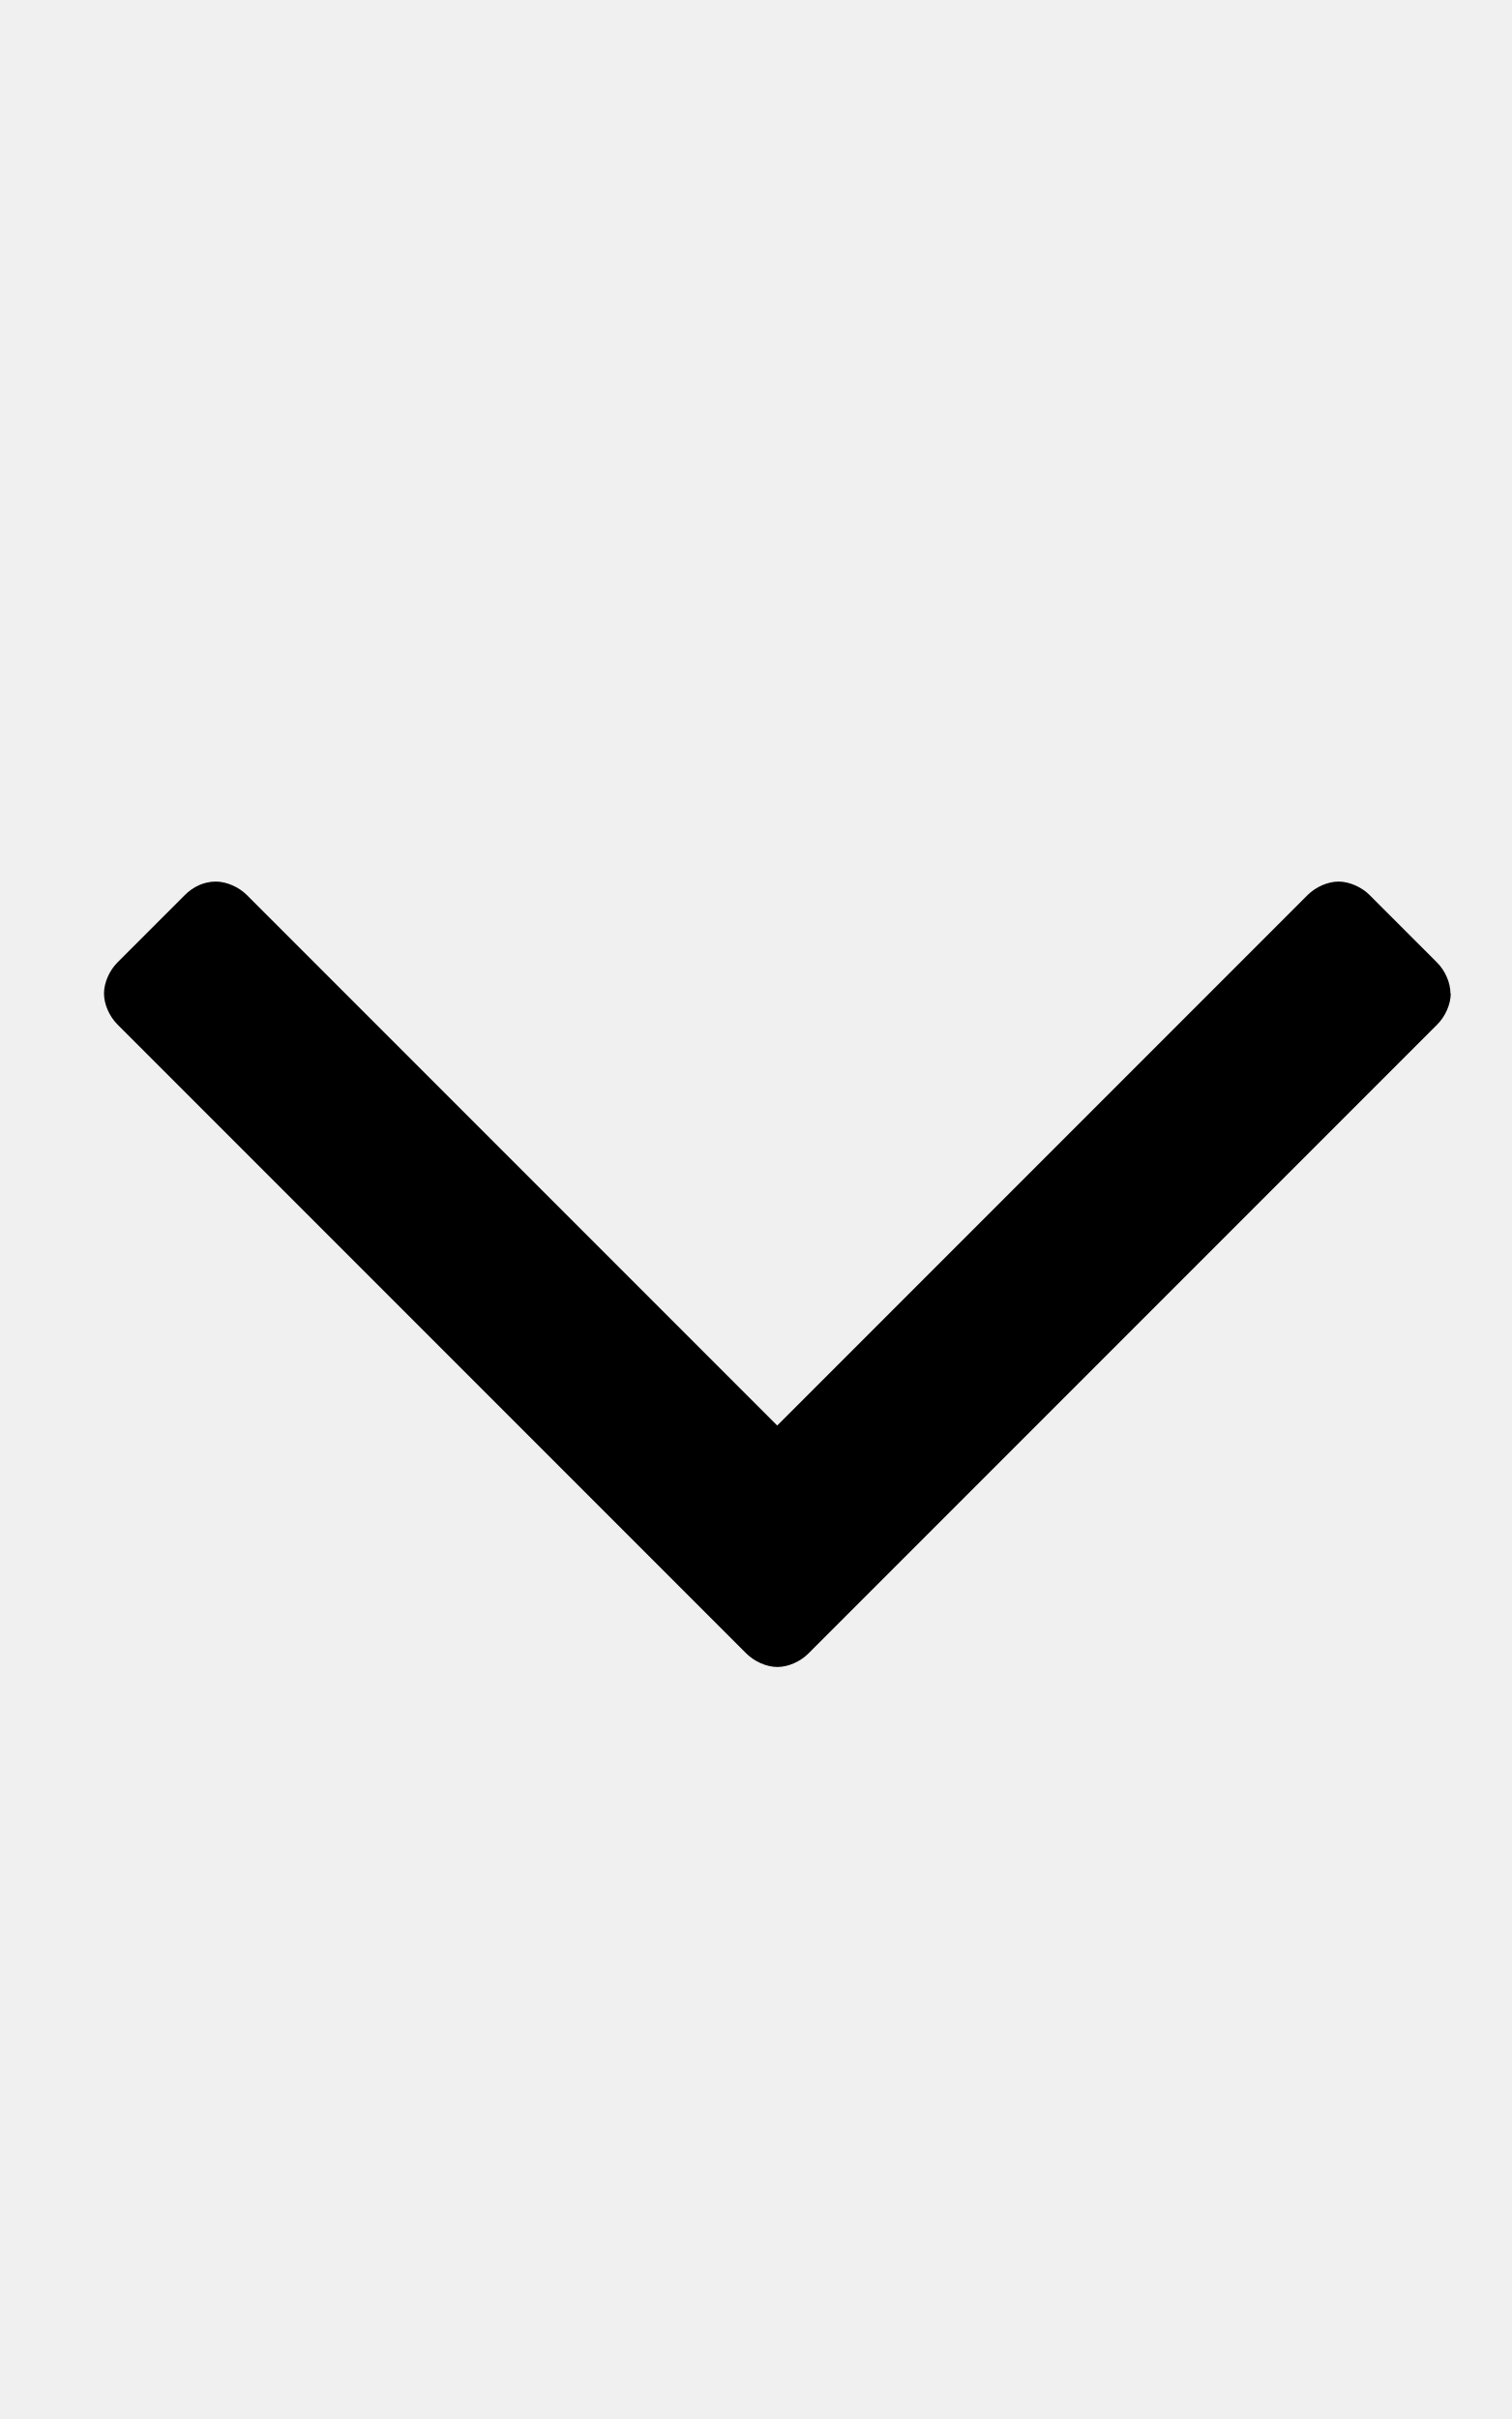
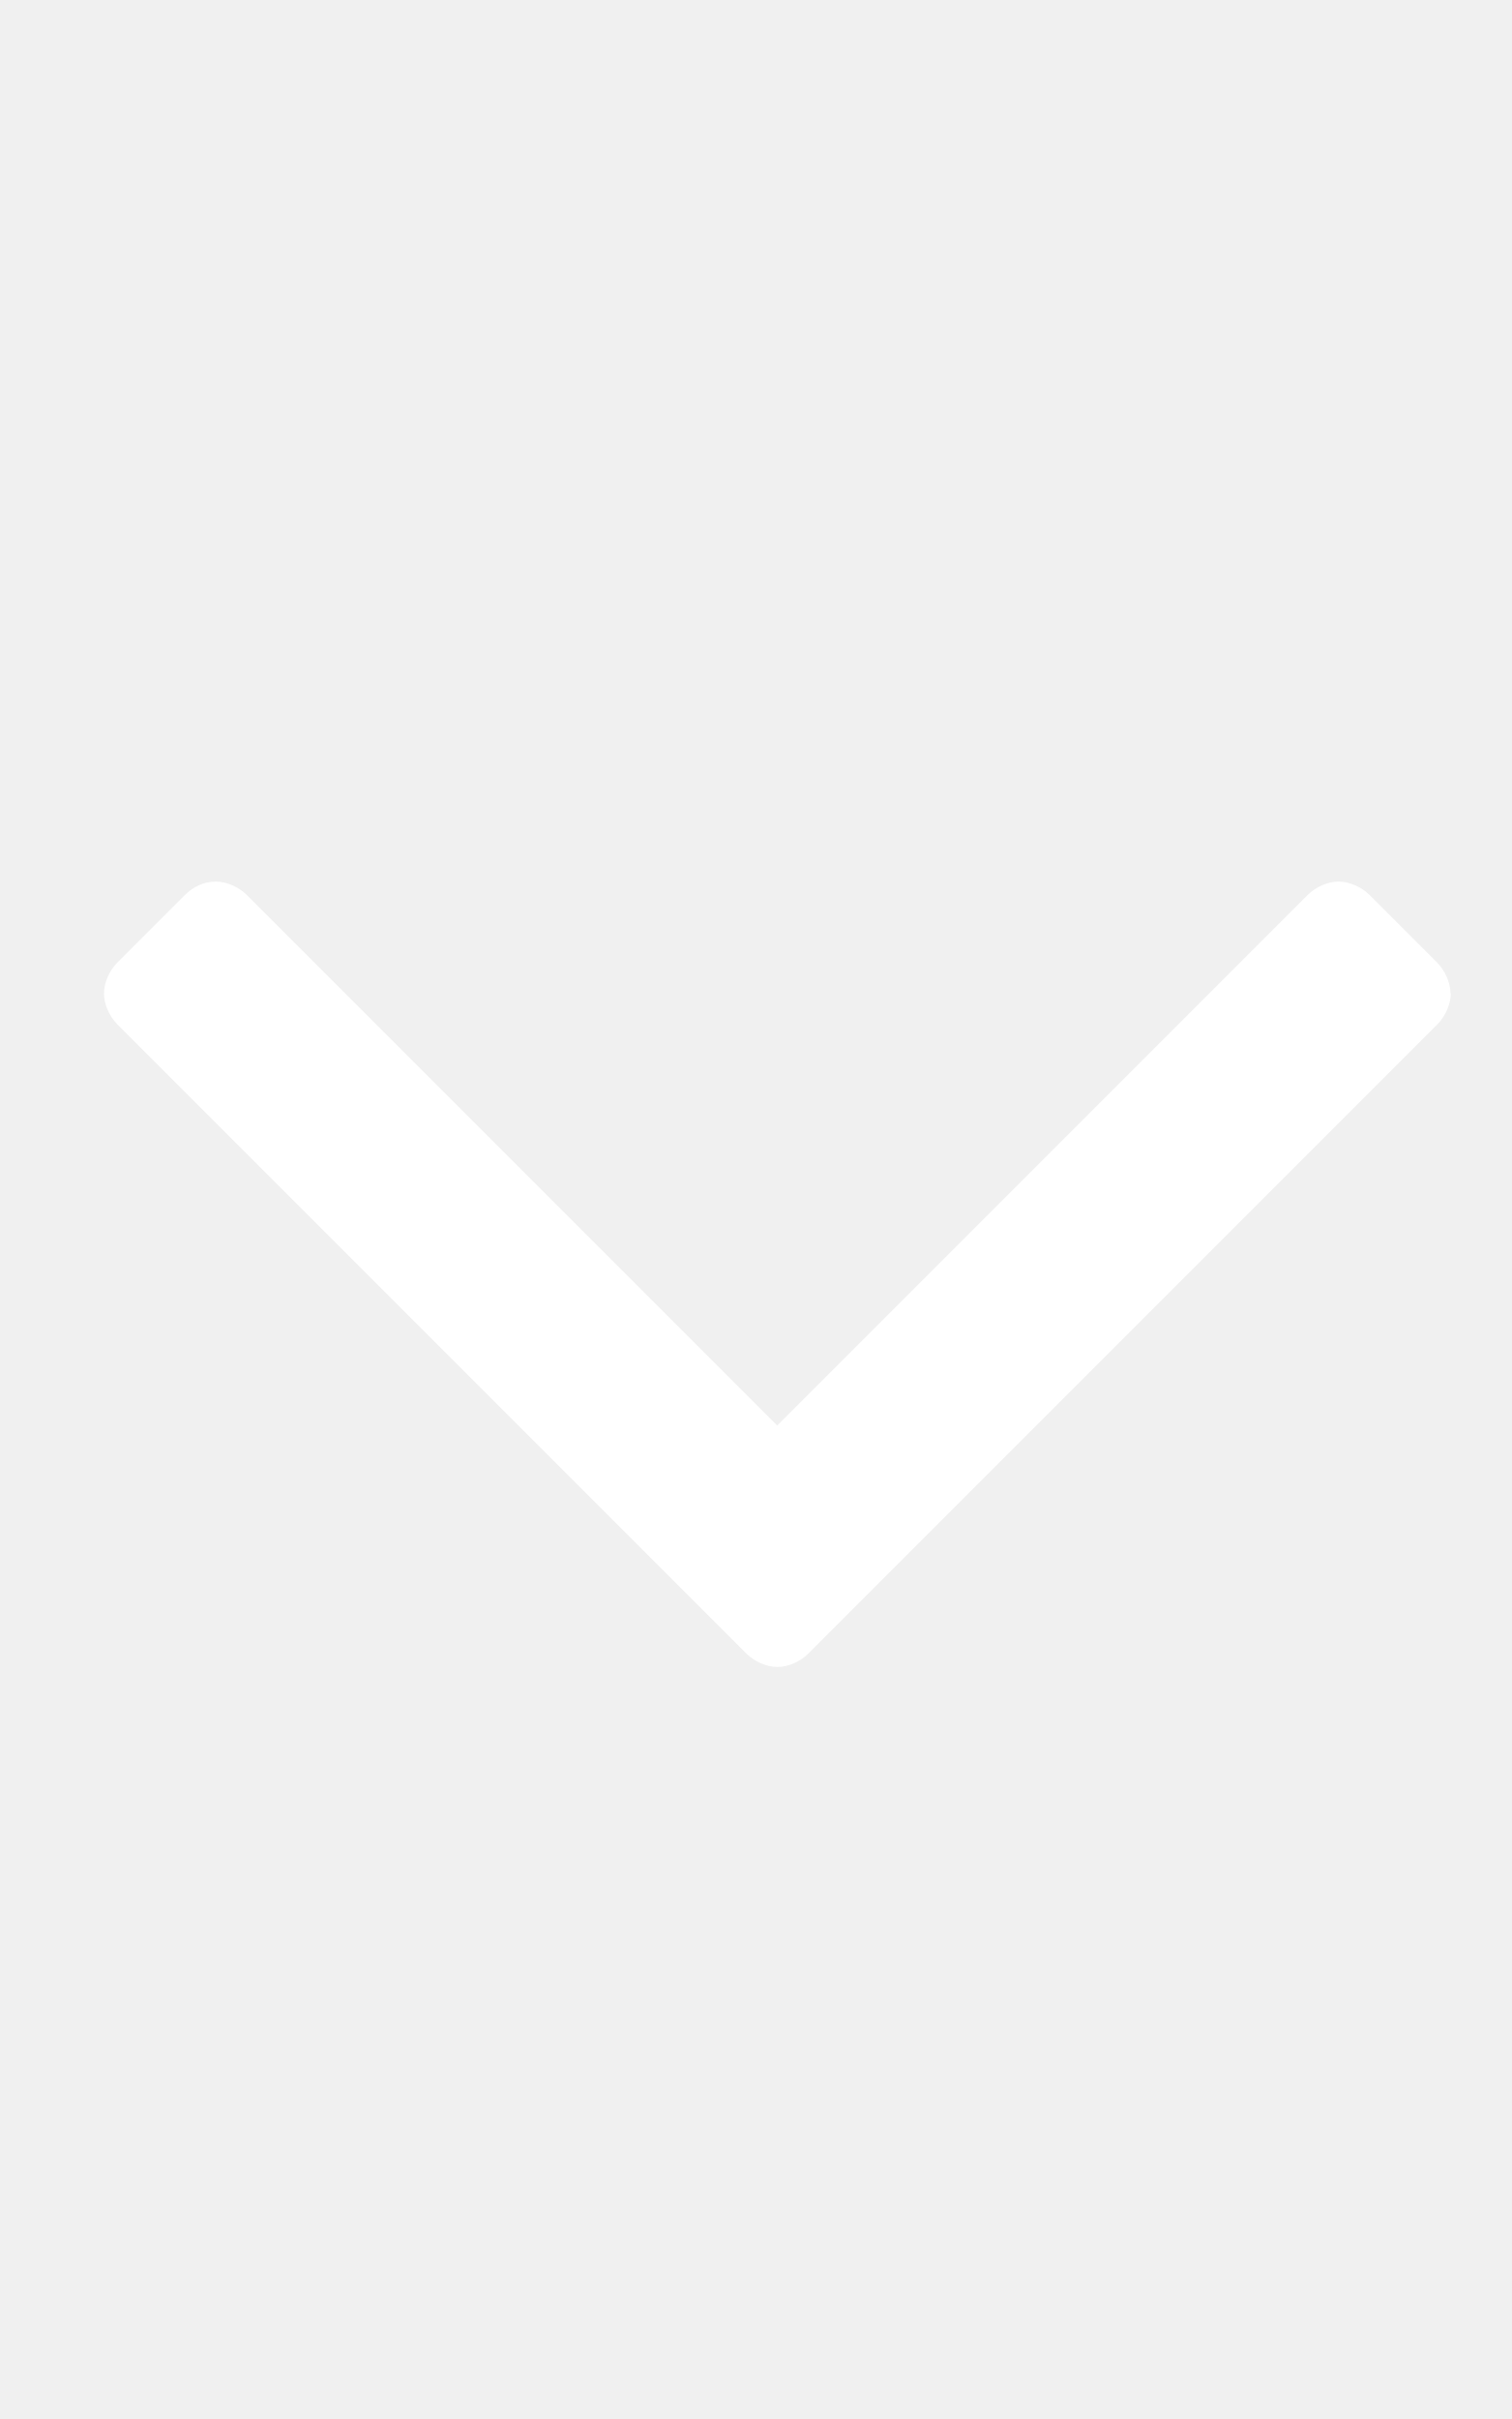
<svg xmlns="http://www.w3.org/2000/svg" version="1.1" width="10" height="16" viewBox="0 0 10 16">
-   <path d="M9.598 6.571c0 0.071-0.036 0.152-0.089 0.205l-4.161 4.161c-0.054 0.054-0.134 0.089-0.205 0.089s-0.152-0.036-0.205-0.089l-4.161-4.161c-0.054-0.054-0.089-0.134-0.089-0.205s0.036-0.152 0.089-0.205l0.446-0.446c0.054-0.054 0.125-0.089 0.205-0.089 0.071 0 0.152 0.036 0.205 0.089l3.509 3.509 3.509-3.509c0.054-0.054 0.134-0.089 0.205-0.089s0.152 0.036 0.205 0.089l0.446 0.446c0.054 0.054 0.089 0.134 0.089 0.205z" />
+   <path fill="#fff" d="M9.598 6.571c0 0.071-0.036 0.152-0.089 0.205l-4.161 4.161c-0.054 0.054-0.134 0.089-0.205 0.089s-0.152-0.036-0.205-0.089l-4.161-4.161c-0.054-0.054-0.089-0.134-0.089-0.205s0.036-0.152 0.089-0.205l0.446-0.446c0.054-0.054 0.125-0.089 0.205-0.089 0.071 0 0.152 0.036 0.205 0.089l3.509 3.509 3.509-3.509c0.054-0.054 0.134-0.089 0.205-0.089s0.152 0.036 0.205 0.089l0.446 0.446c0.054 0.054 0.089 0.134 0.089 0.205z" />
</svg>
